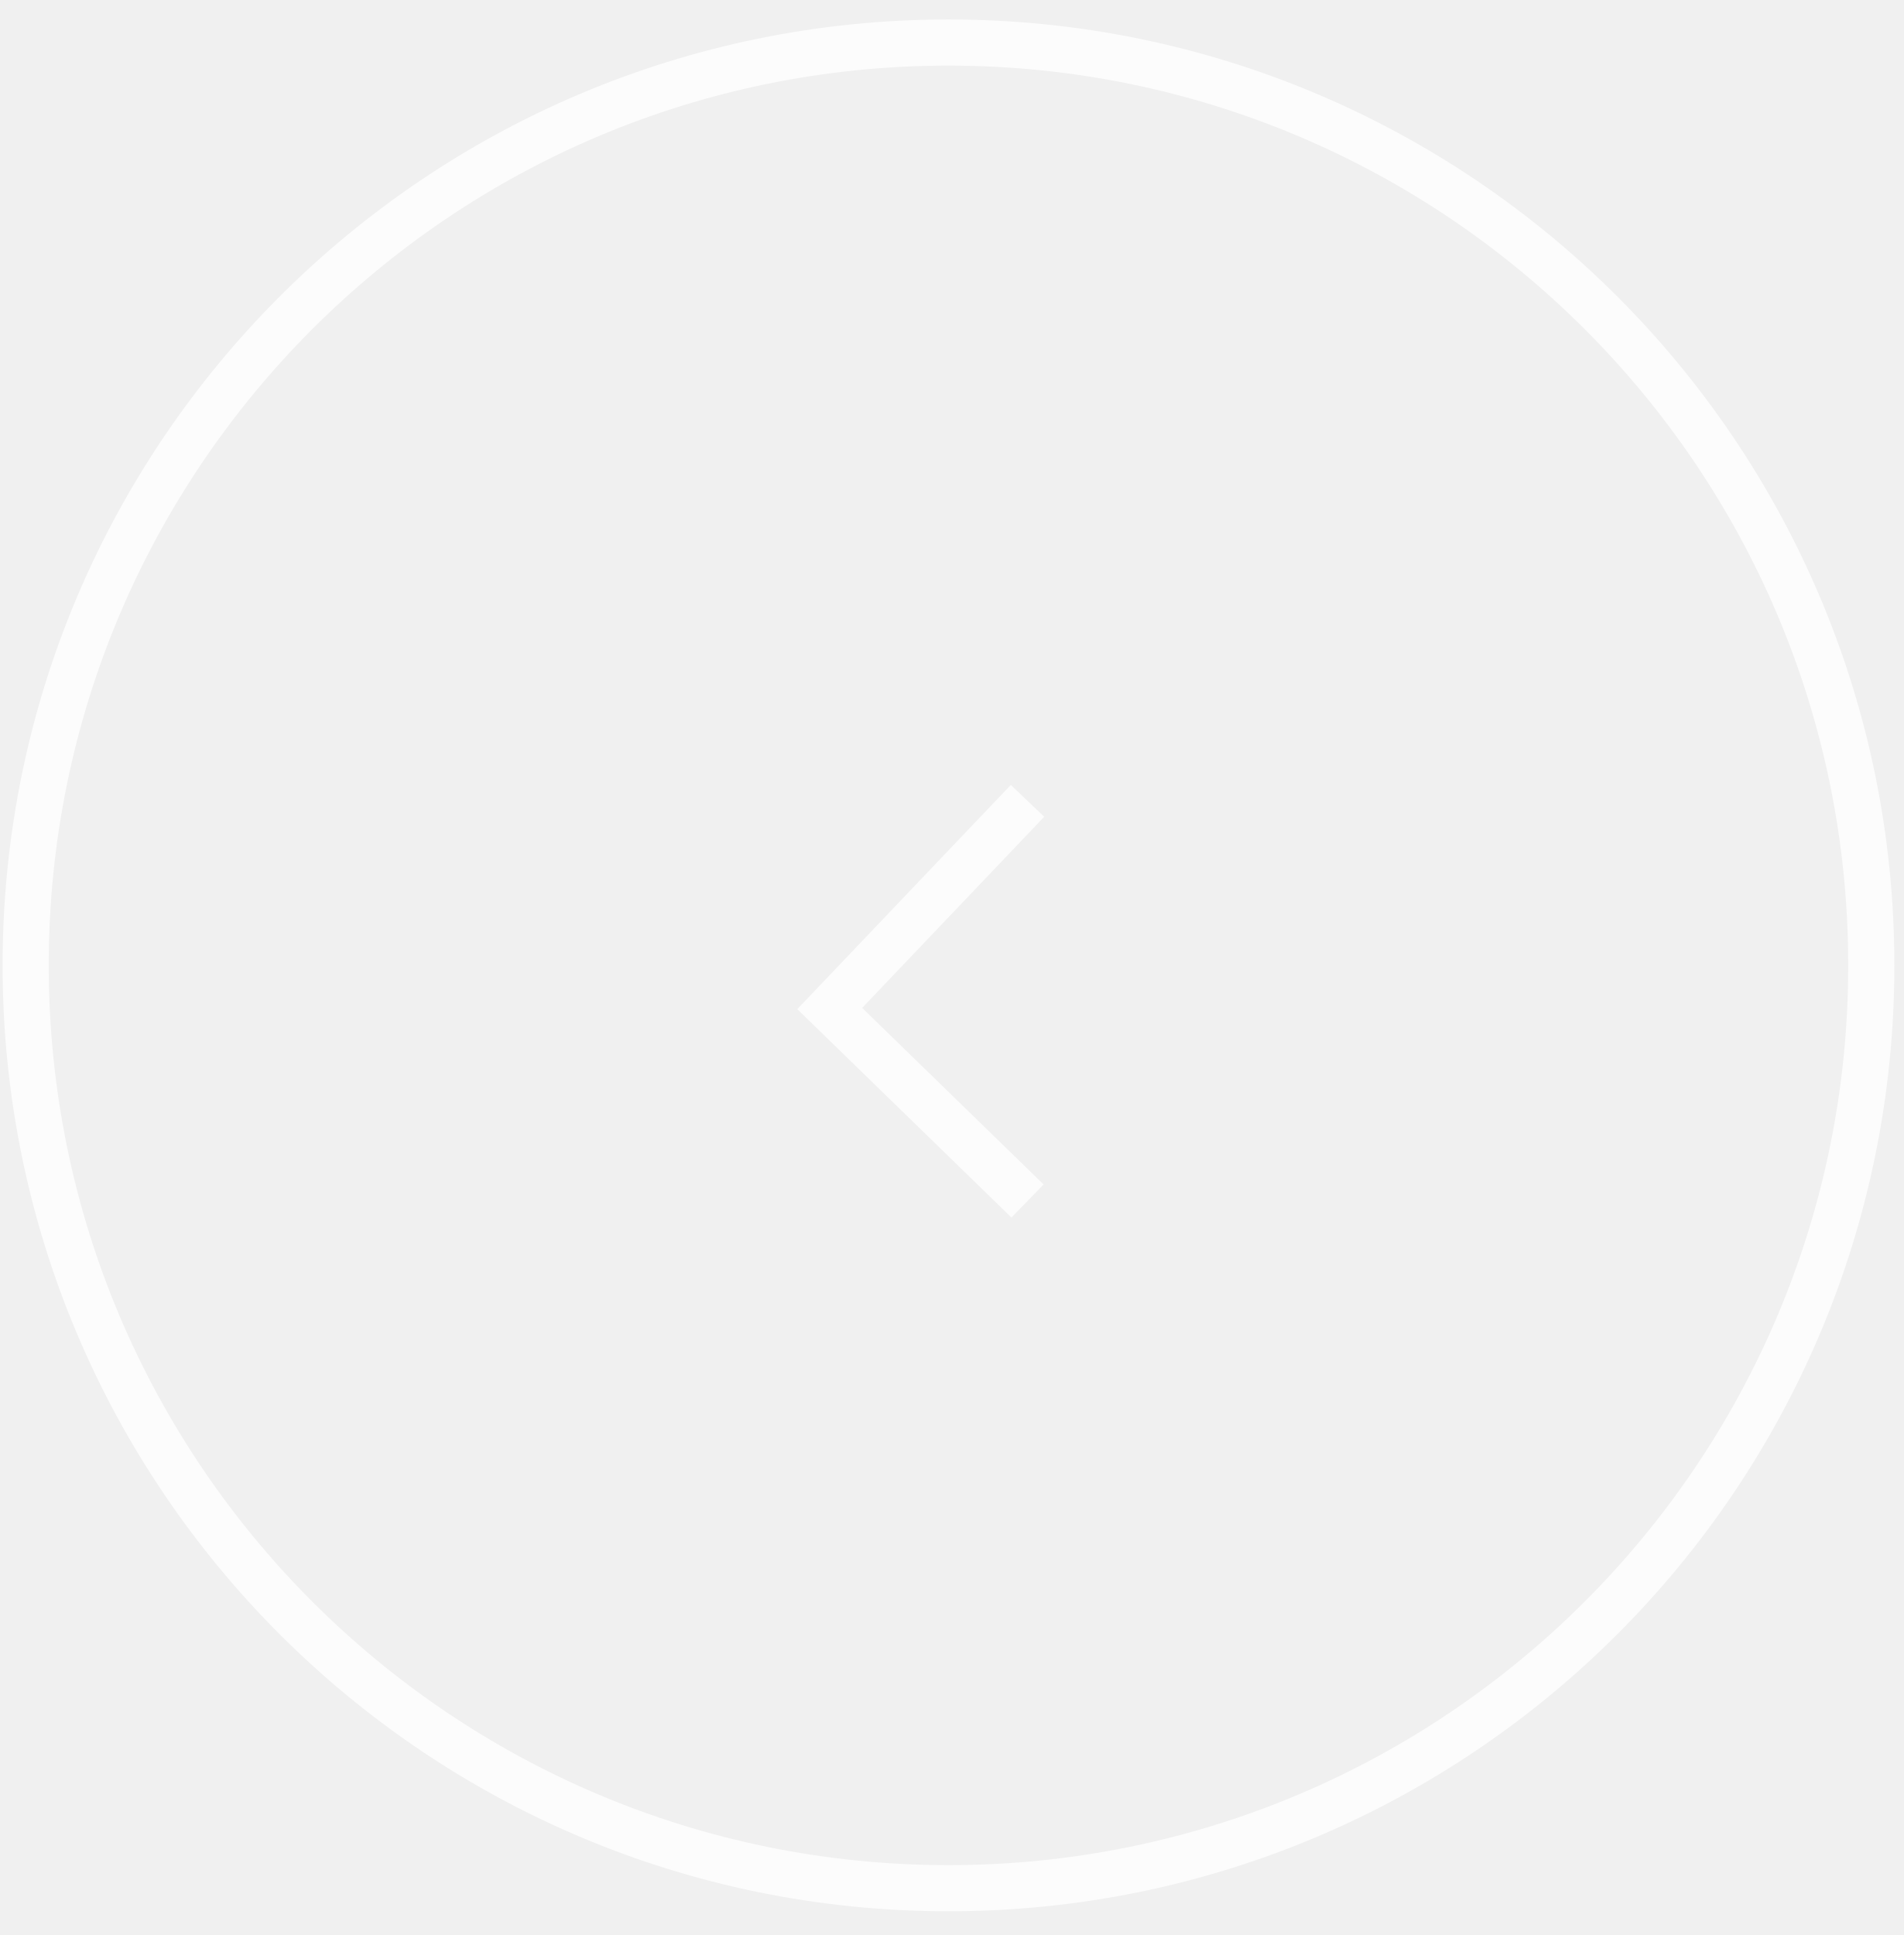
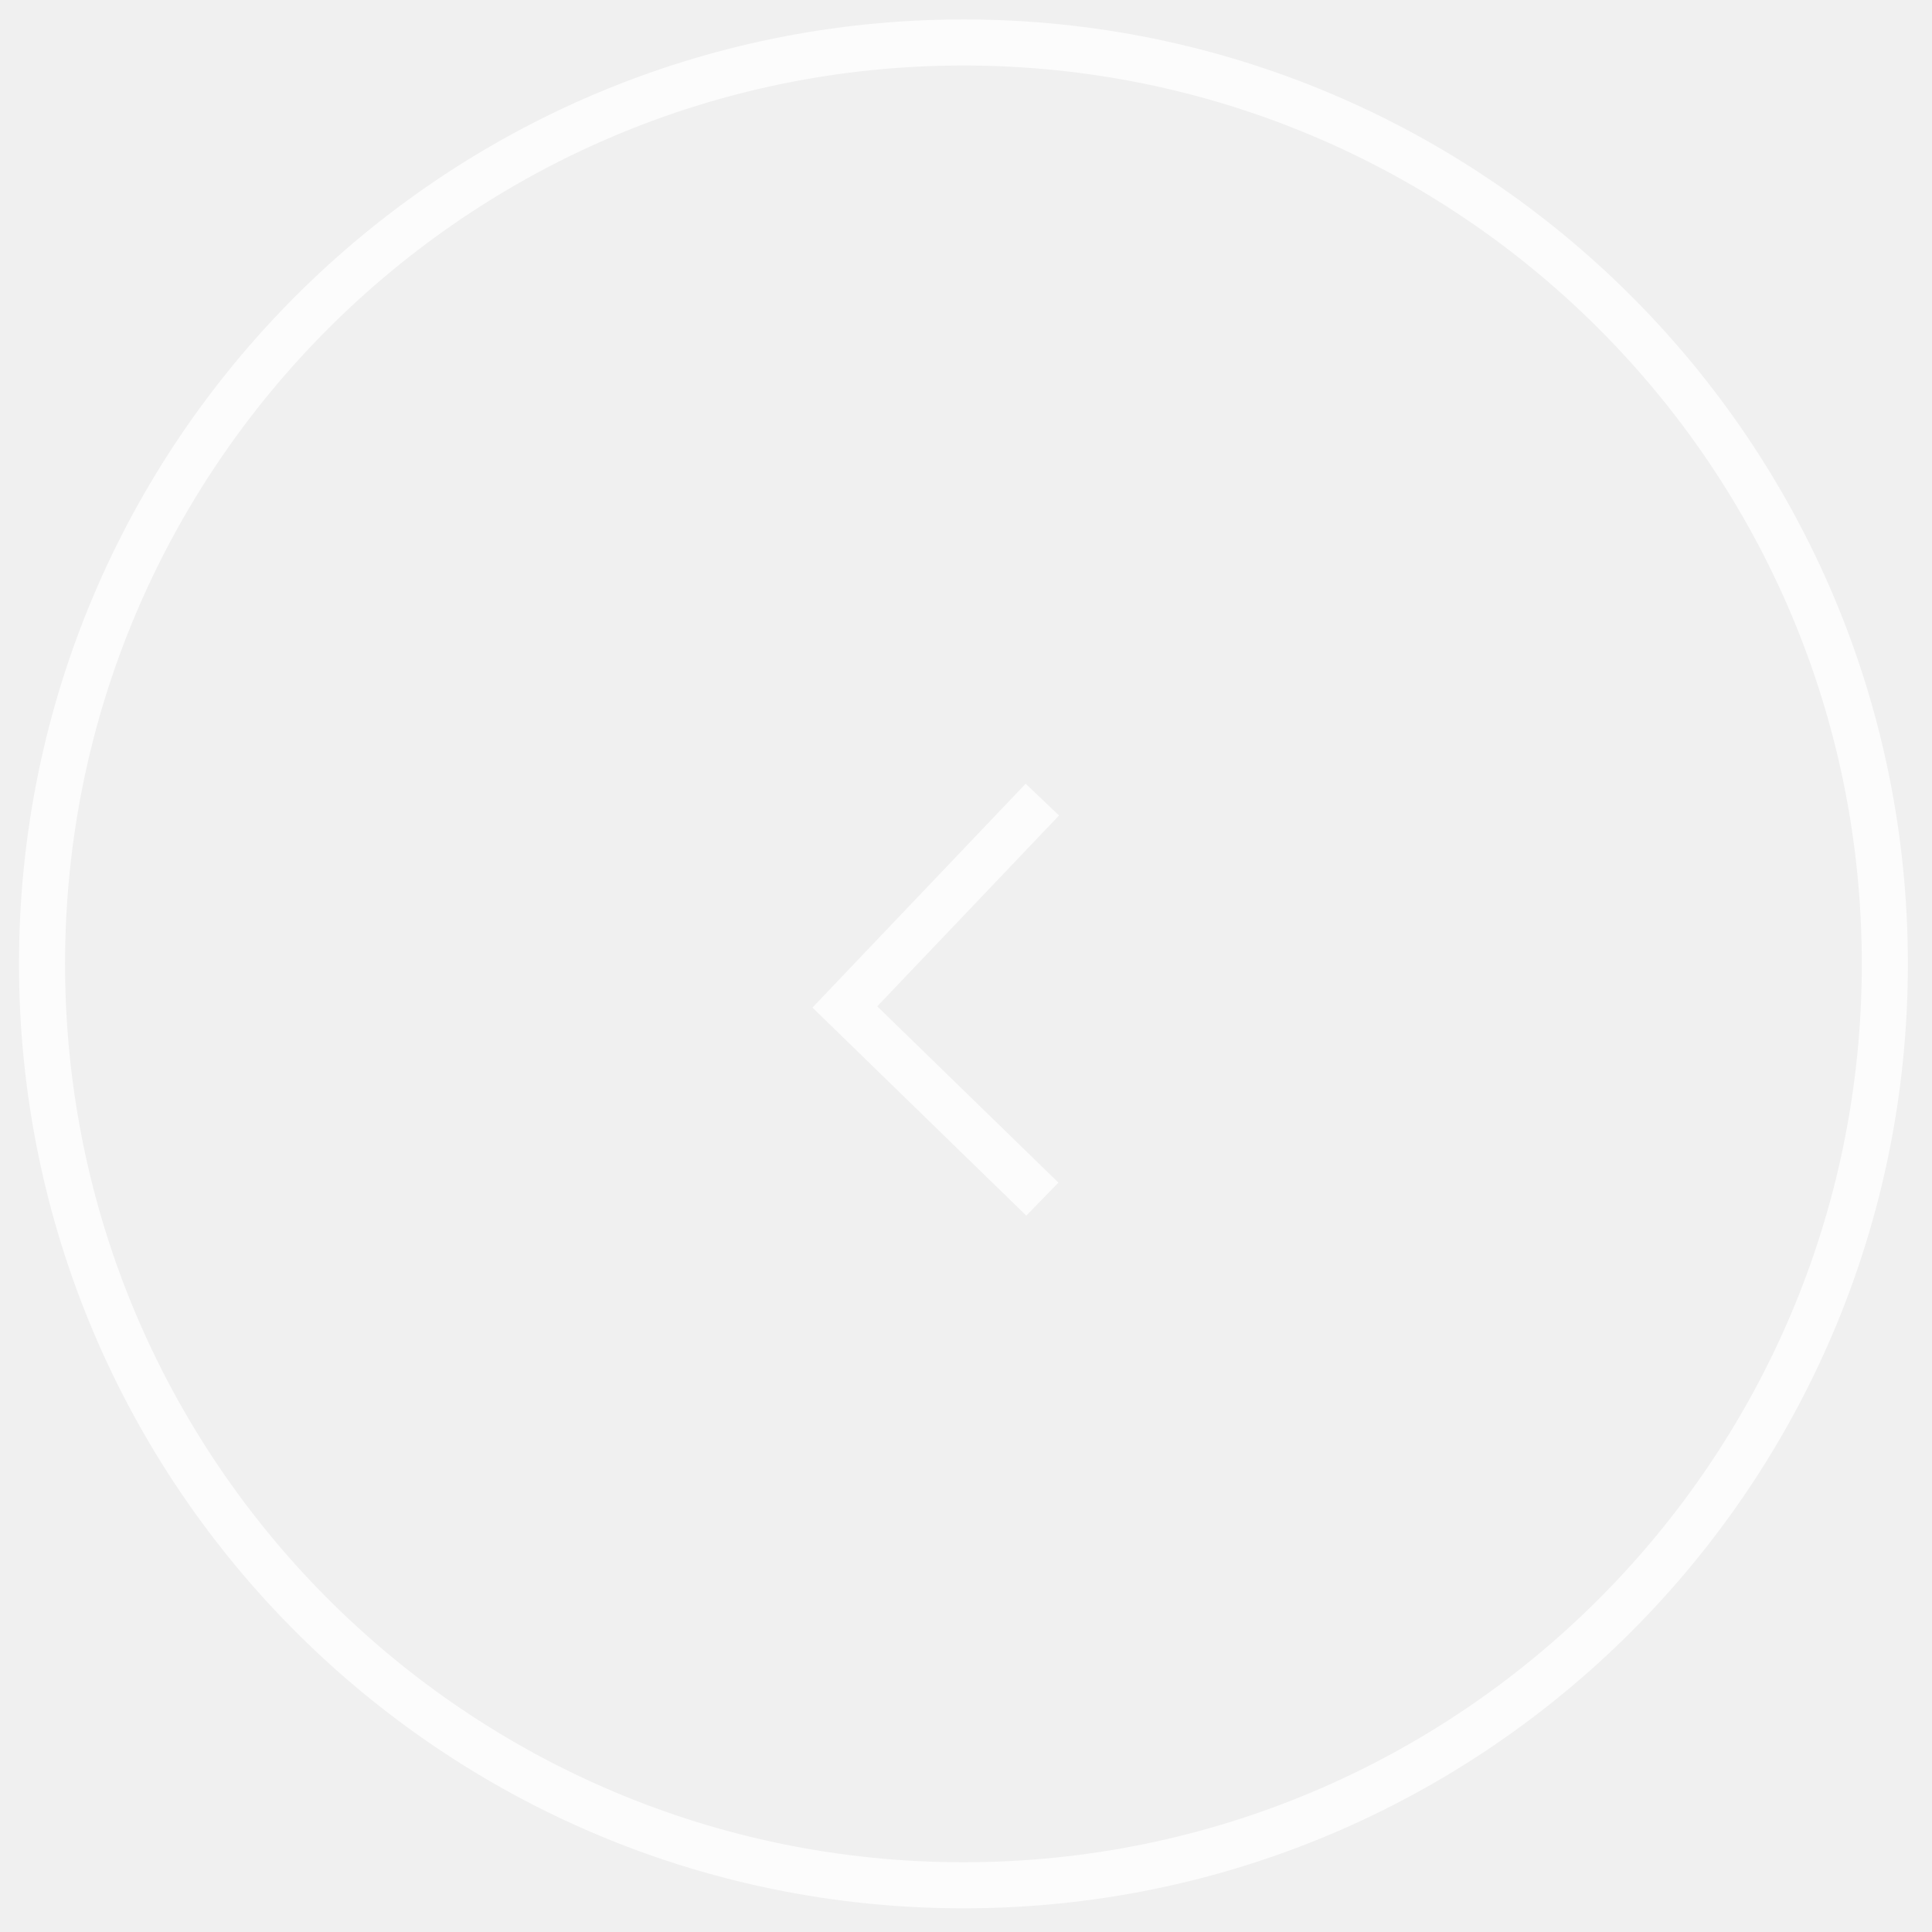
- <svg xmlns="http://www.w3.org/2000/svg" width="60" height="61" viewBox="0 0 60 61" fill="none">
+ <svg xmlns="http://www.w3.org/2000/svg" width="61" height="61" viewBox="0 0 61 61" fill="none">
  <g opacity="0.78">
-     <path d="M29.901 59.525C45.968 59.525 58.993 46.5 58.993 30.433C58.993 14.366 45.968 1.341 29.901 1.341C13.834 1.341 0.809 14.366 0.809 30.433C0.809 46.5 13.834 59.525 29.901 59.525Z" stroke="white" stroke-width="1.455" />
-     <path d="M32.393 37.861L26.157 31.793L32.393 25.246" stroke="white" stroke-width="1.455" />
+     <path d="M30.419 59.525C46.486 59.525 59.511 46.5 59.511 30.433C59.511 14.366 46.486 1.341 30.419 1.341C14.352 1.341 1.327 14.366 1.327 30.433C1.327 46.5 14.352 59.525 30.419 59.525Z" stroke="white" stroke-width="1.455" />
+     <path d="M32.911 37.861L26.675 31.793L32.911 25.246" stroke="white" stroke-width="1.455" />
  </g>
</svg>
